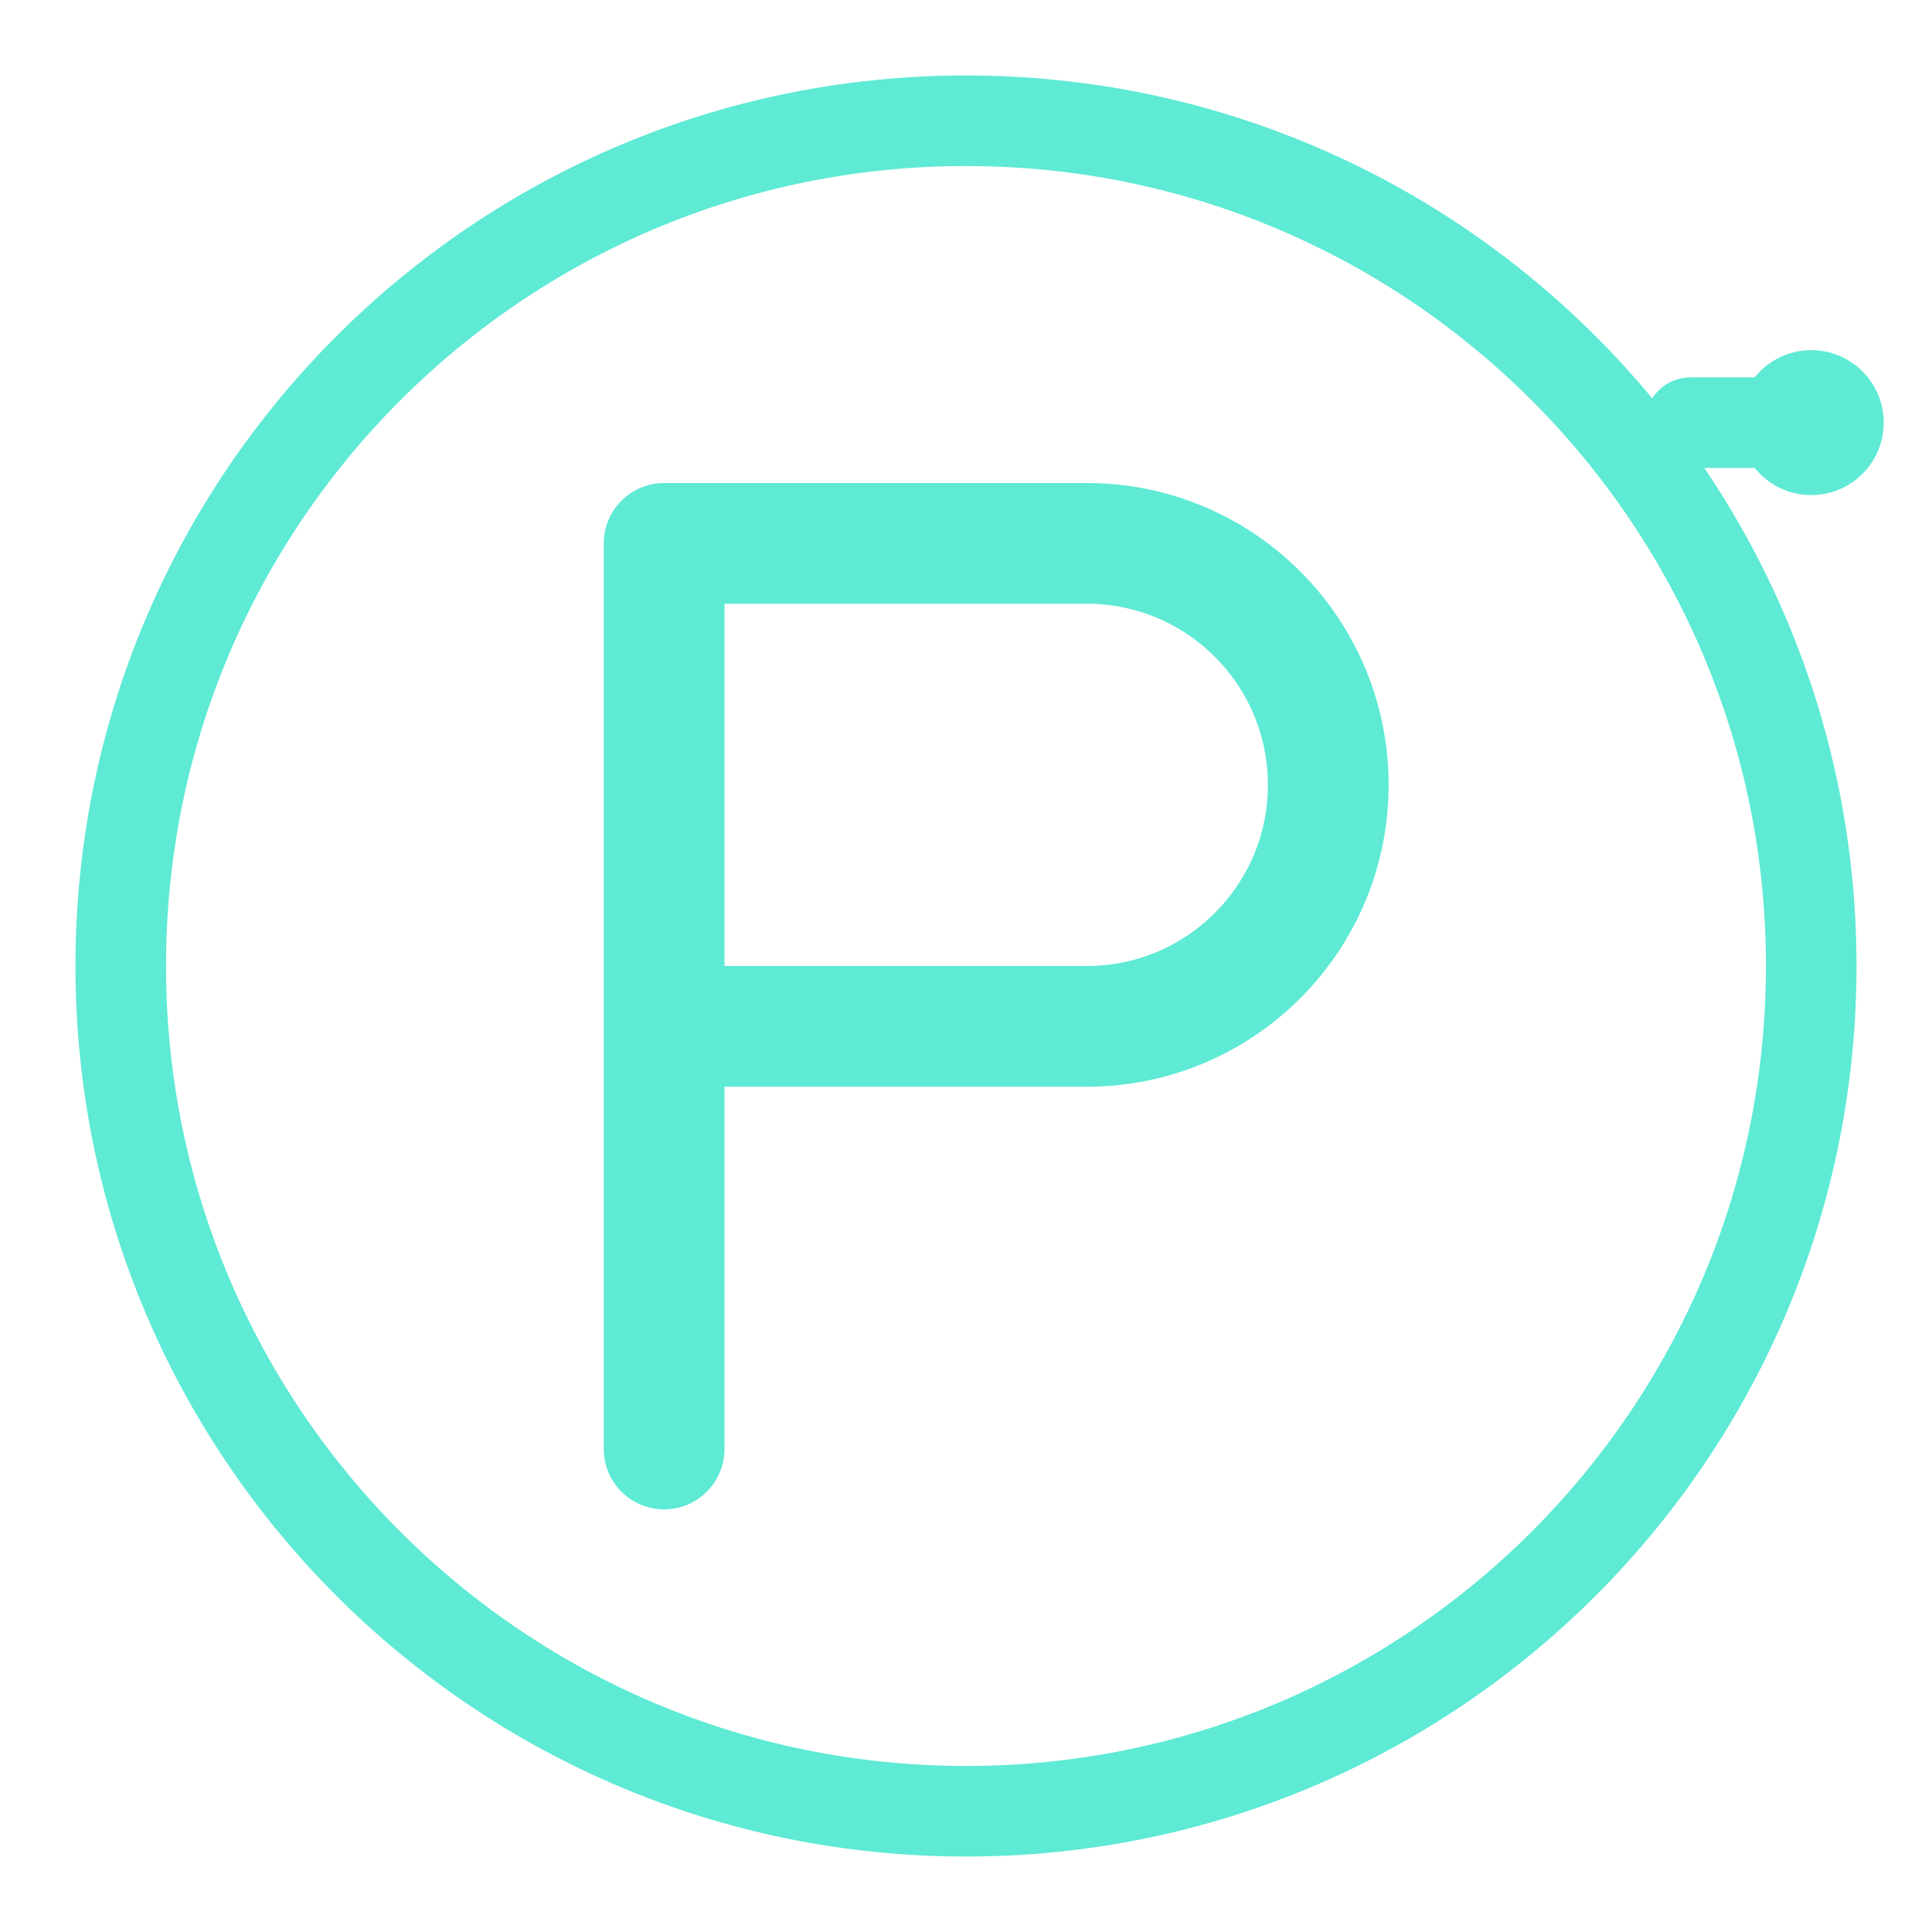
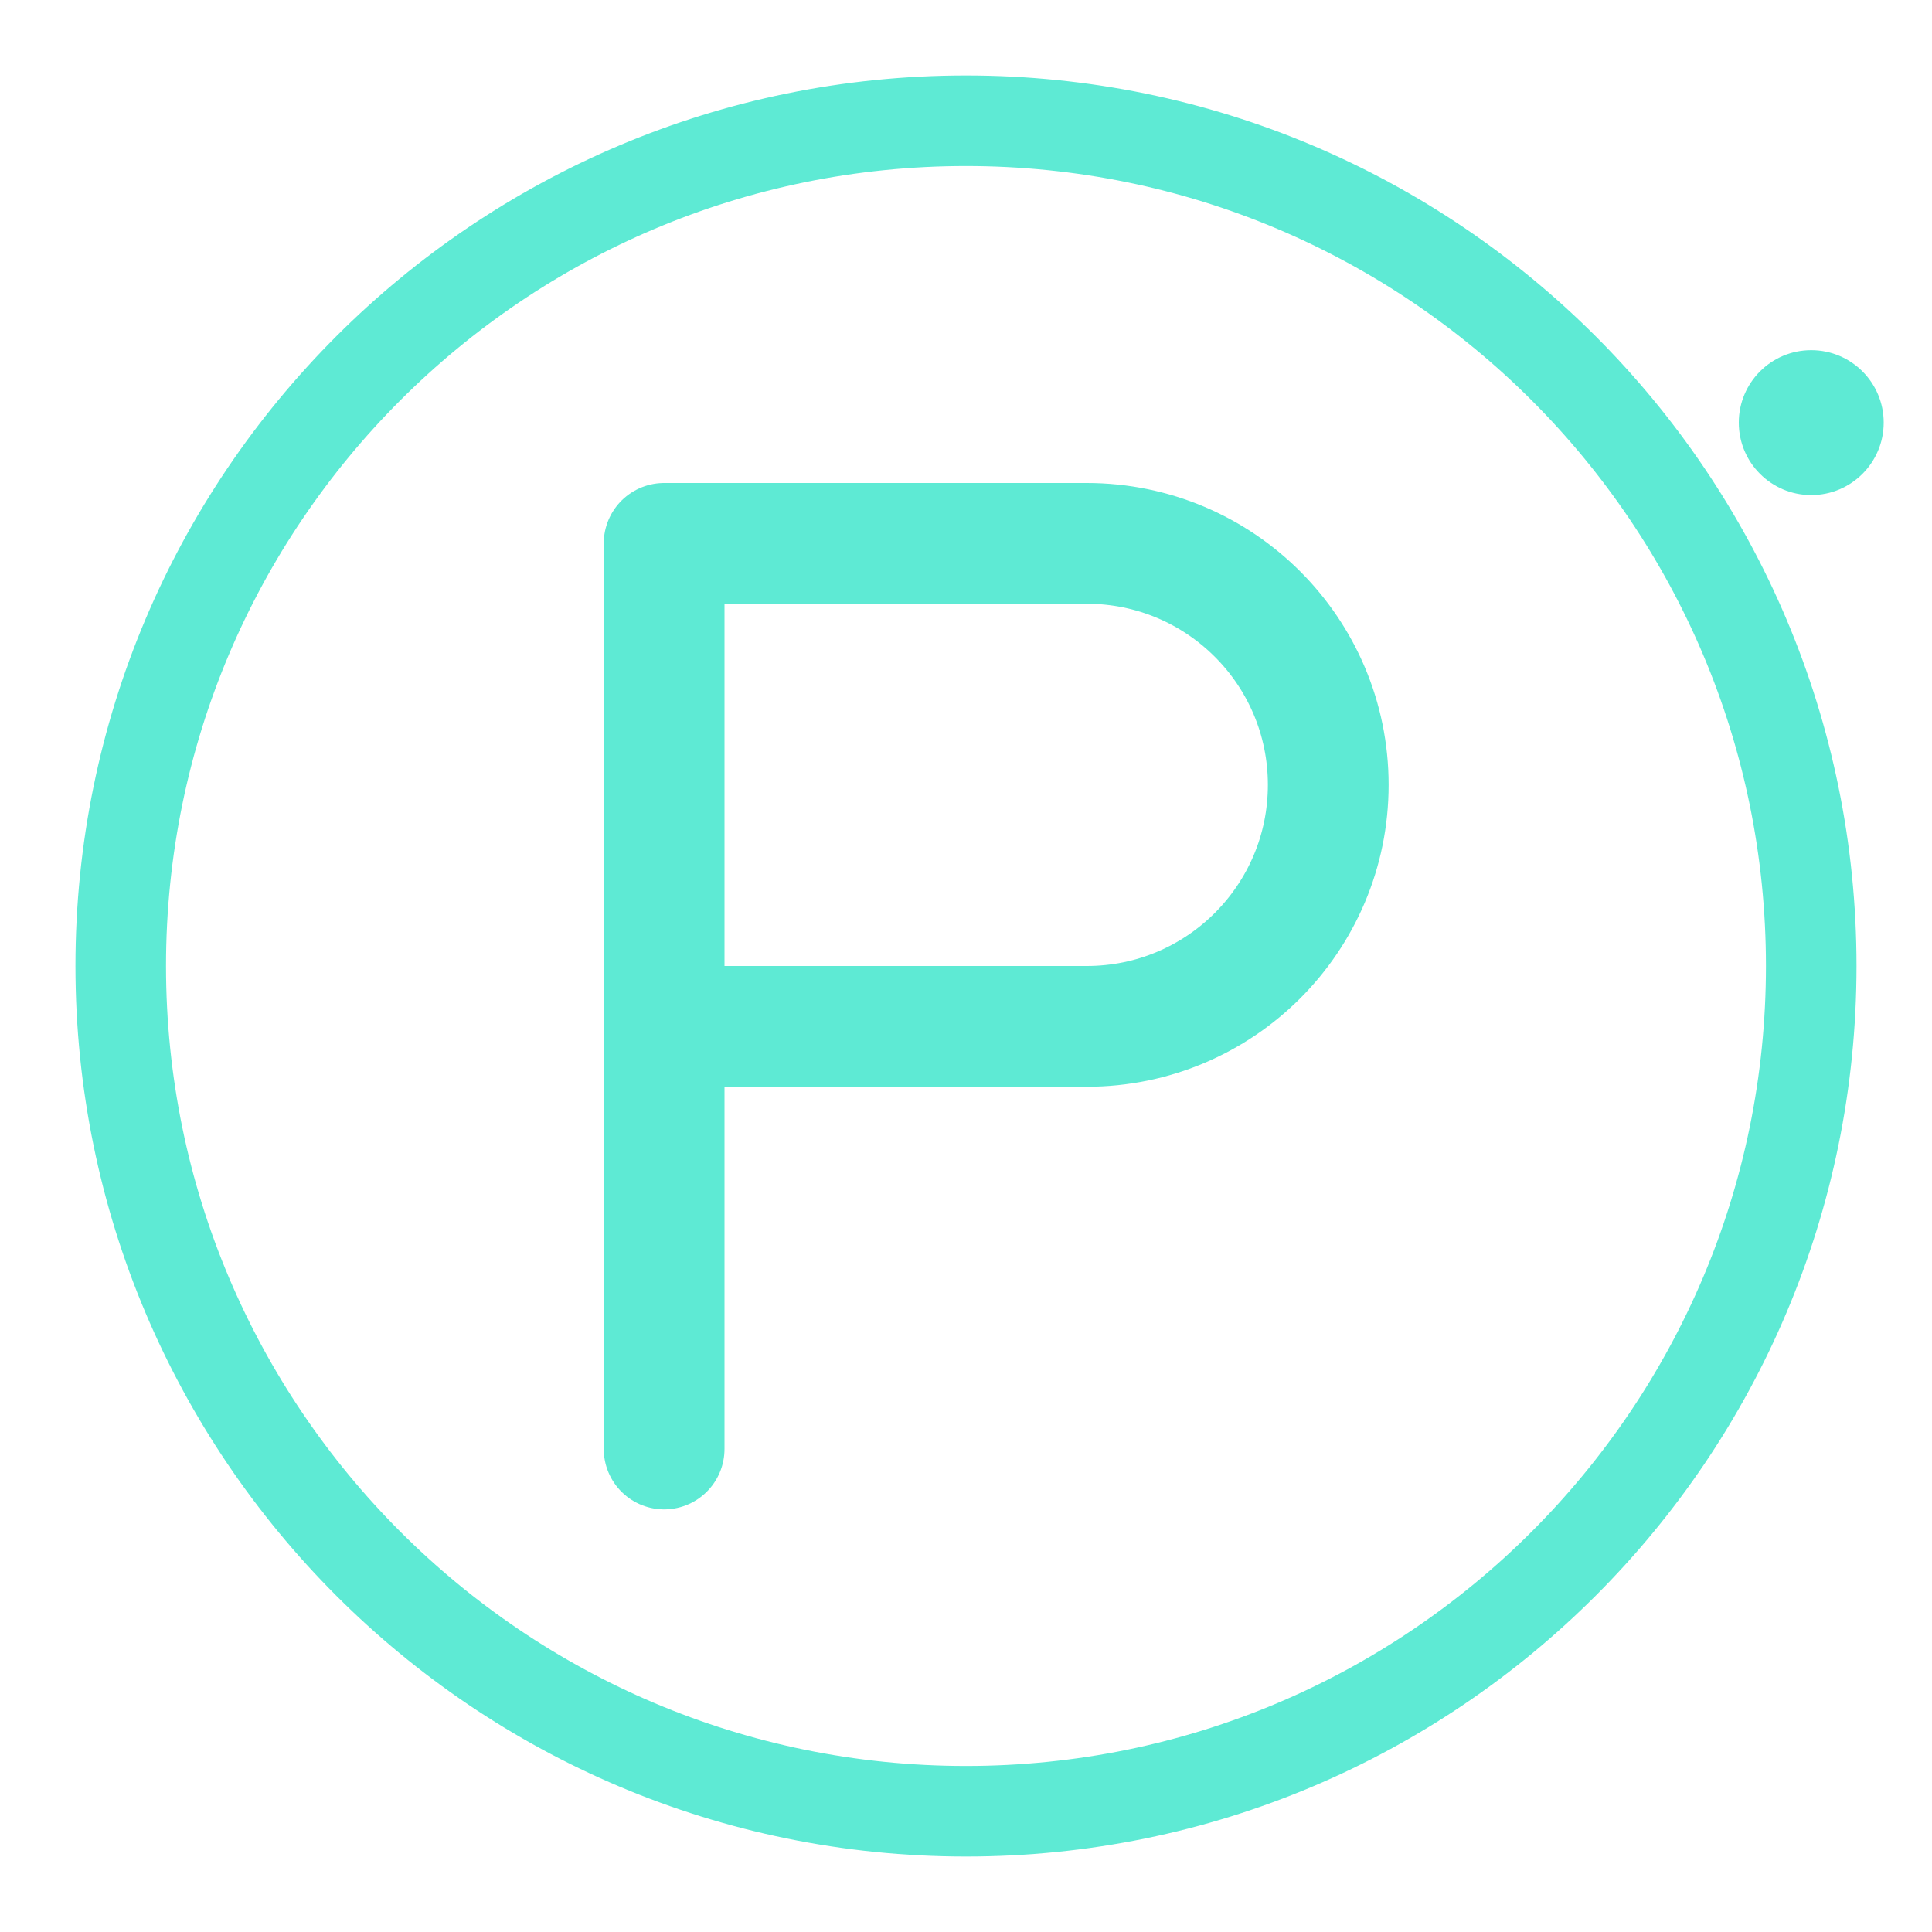
<svg xmlns="http://www.w3.org/2000/svg" viewBox="0 0 64 64" width="1024" height="1024" fill="none">
-   <path d="M32 4 a28 28 0 1 1 -0.001 0 M 56 14 L 60 14" stroke="#5eead4" stroke-width="3" stroke-linecap="round" fill="none" />
+   <path d="M32 4 a28 28 0 1 1 -0.001 0" stroke="#5eead4" stroke-width="3" stroke-linecap="round" fill="none" />
  <circle cx="60" cy="14" r="2.4" fill="#5eead4" />
  <path d="M22 18 L22 48 M22 18 L36 18 a8 8 0 0 1 0 16 L22 34" stroke="#5eead4" stroke-width="4" stroke-linecap="round" stroke-linejoin="round" fill="none" />
</svg>
